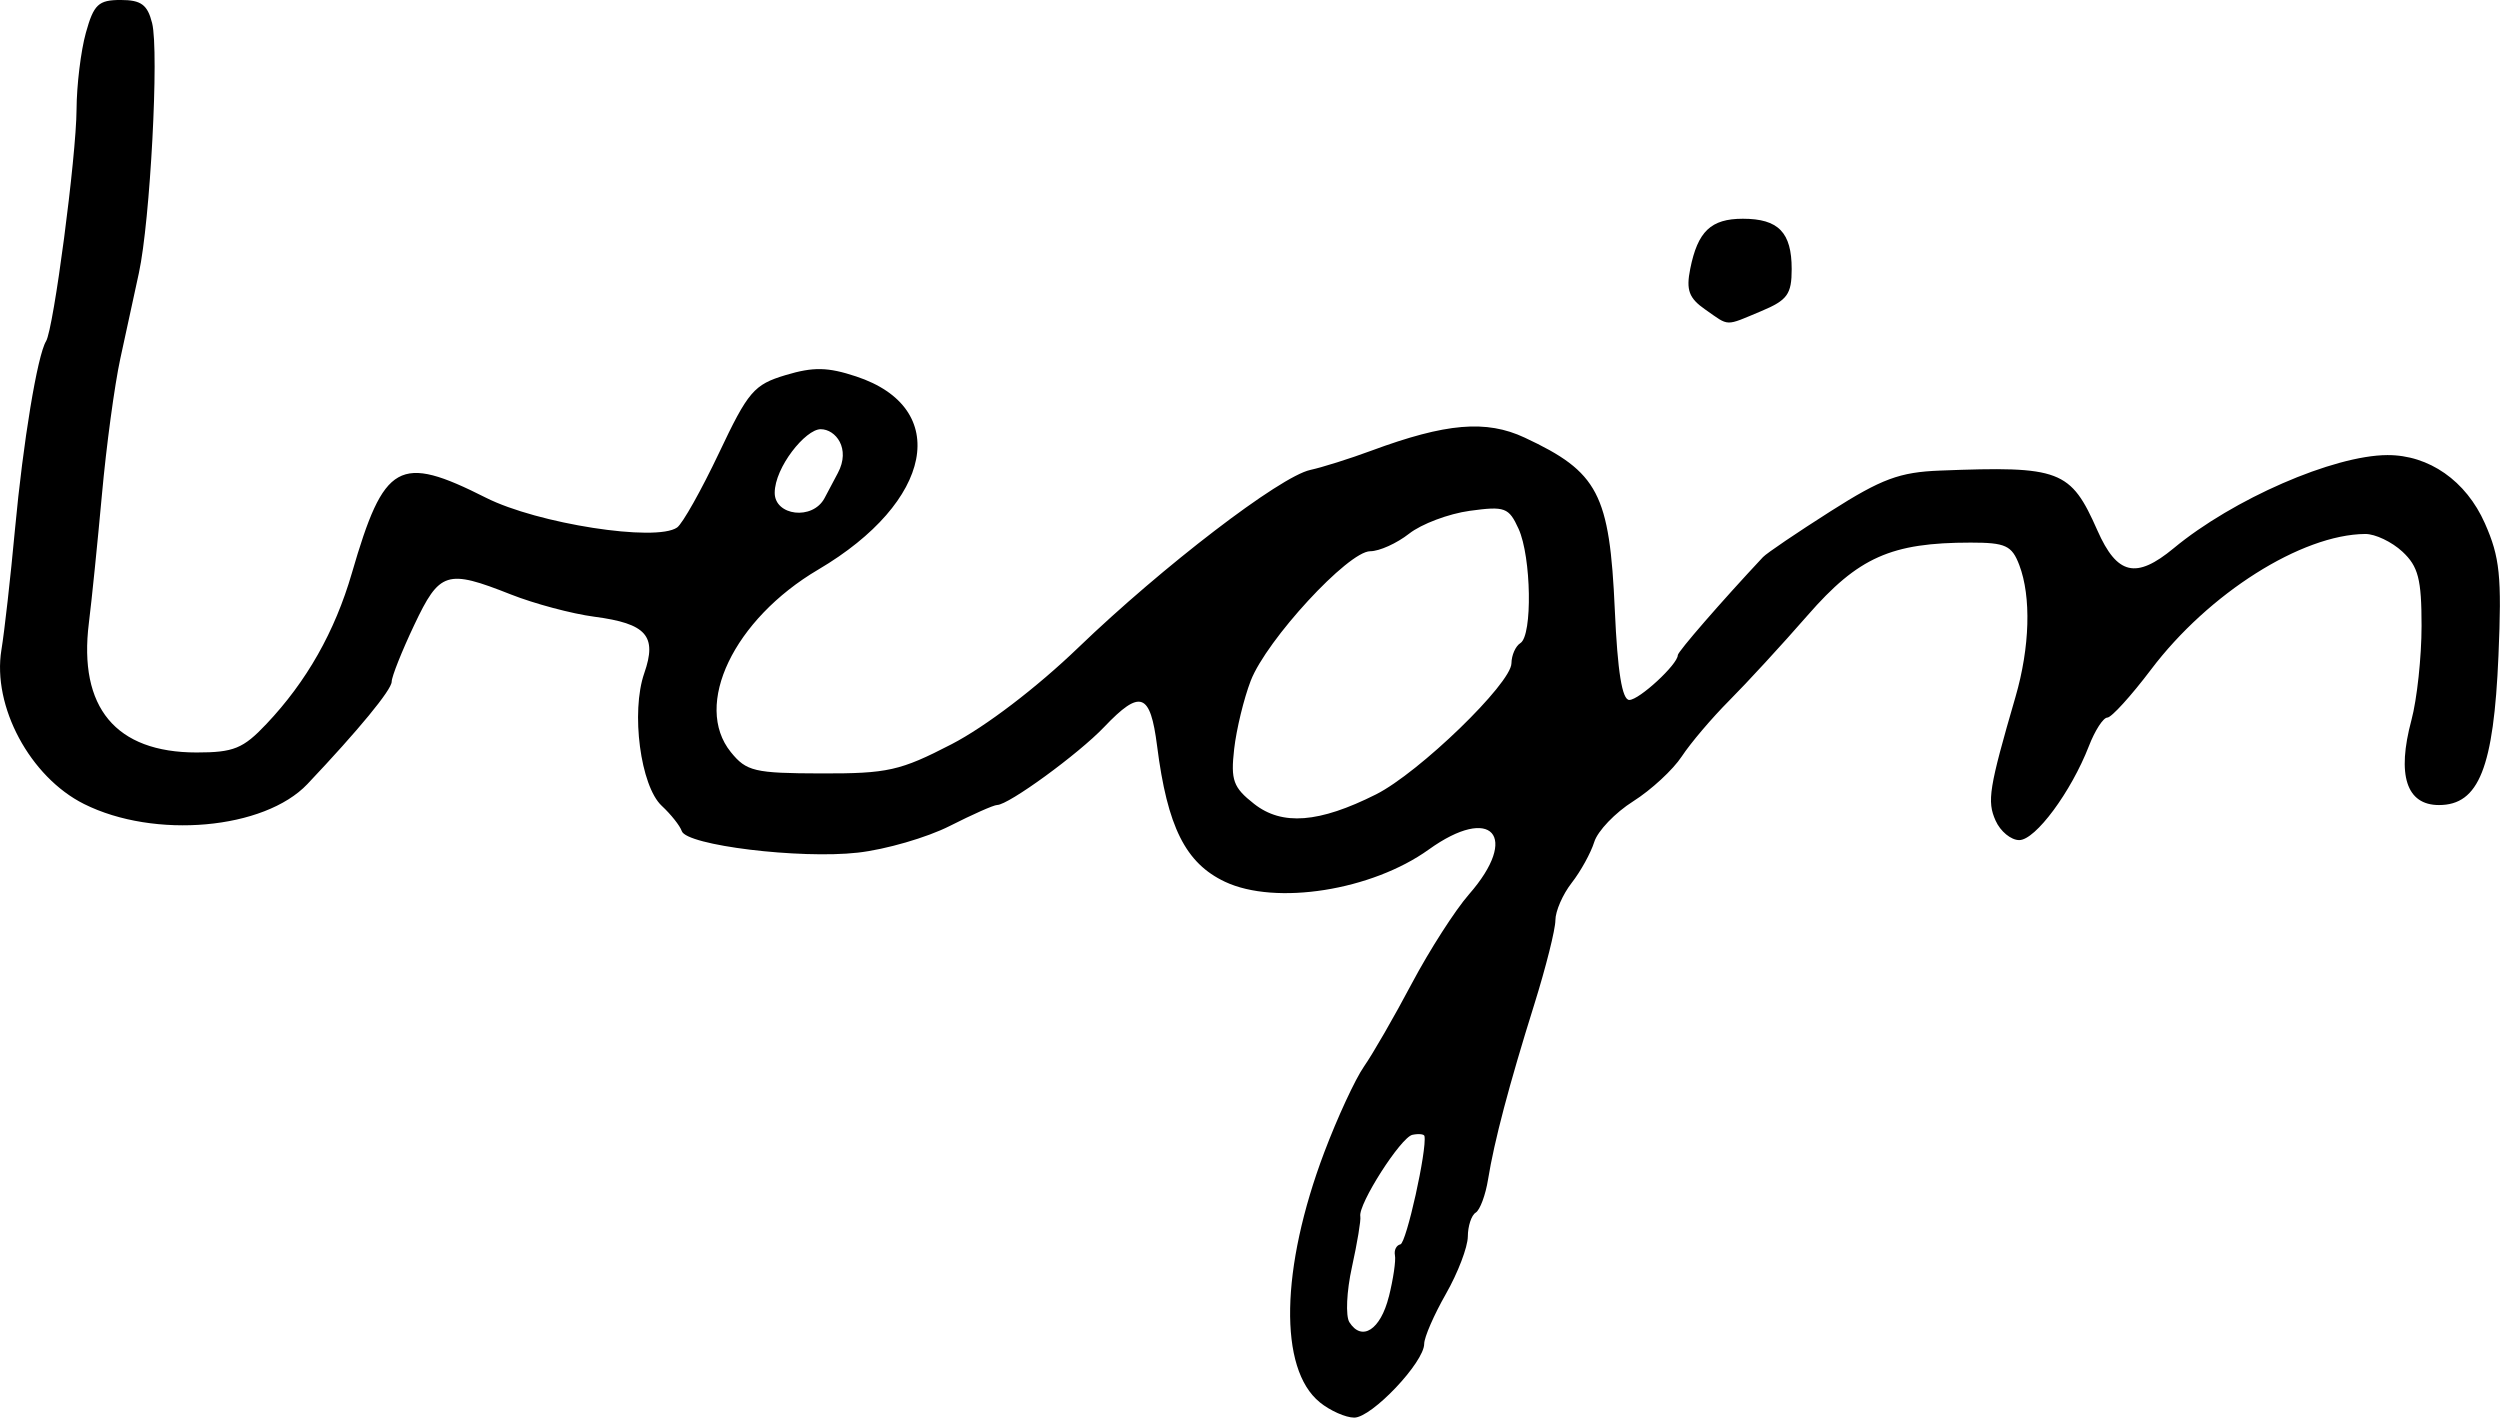
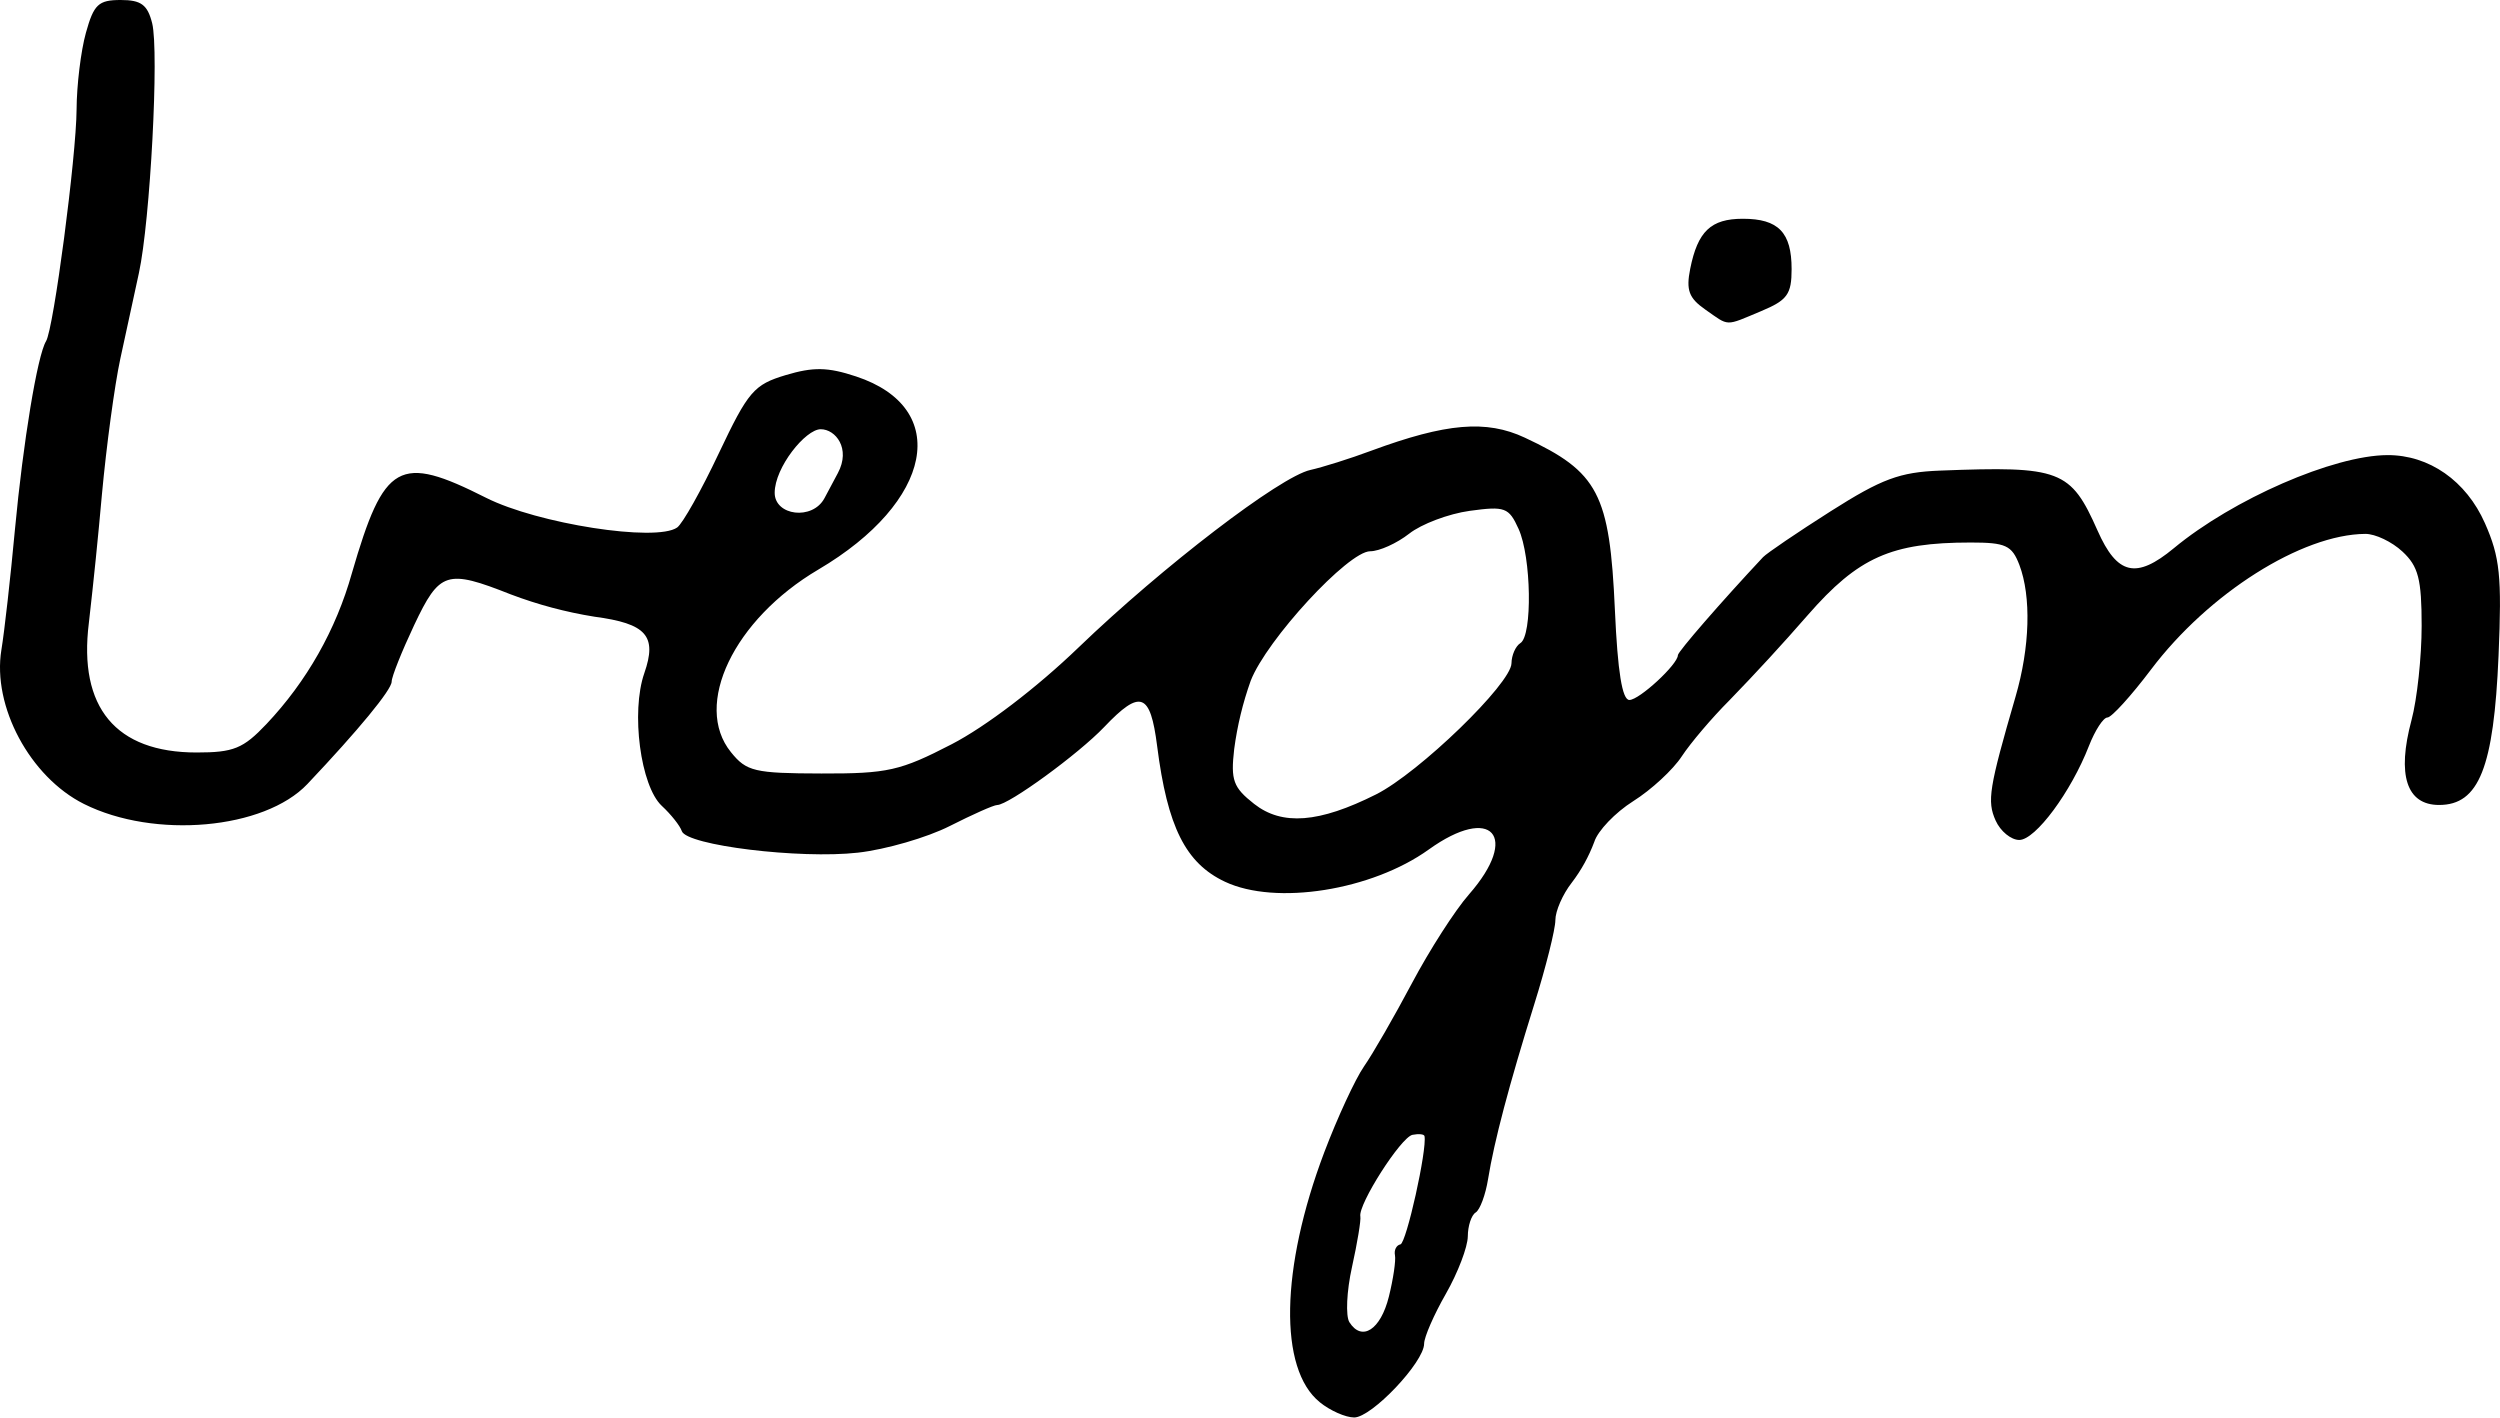
- <svg xmlns="http://www.w3.org/2000/svg" id="svg2094" viewBox="0 0 46.648 26.449" version="1.1" height="26.449" width="46.648">
-   <defs id="defs2098" />
-   <g transform="translate(-612.2846,-392.6554)" id="g2092">
-     <g style="stroke-width:0.163" id="g2081">
-       <path d="m 638.2,416.85 c 0.082,-0.328 0.133,-0.676 0.113,-0.772 -0.019,-0.097 0.027,-0.188 0.102,-0.204 0.111,-0.022 0.499,-1.771 0.449,-2.021 -0.007,-0.036 -0.108,-0.047 -0.224,-0.023 -0.216,0.043 -1.018,1.299 -0.973,1.523 0.014,0.068 -0.057,0.493 -0.156,0.944 -0.1,0.451 -0.121,0.914 -0.048,1.03 0.233,0.367 0.582,0.141 0.736,-0.477 z m -1.291,1.969 c -0.766,-0.621 -0.732,-2.497 0.085,-4.661 0.244,-0.647 0.578,-1.368 0.742,-1.603 0.164,-0.235 0.566,-0.933 0.893,-1.551 0.328,-0.618 0.807,-1.365 1.065,-1.66 0.955,-1.09 0.425,-1.681 -0.75,-0.837 -1.063,0.764 -2.855,1.047 -3.801,0.602 -0.737,-0.347 -1.076,-1.024 -1.268,-2.535 -0.127,-0.996 -0.312,-1.062 -0.987,-0.354 -0.481,0.505 -1.784,1.455 -1.998,1.456 -0.063,0 -0.461,0.177 -0.885,0.392 -0.424,0.215 -1.195,0.439 -1.714,0.497 -1.084,0.122 -3.196,-0.136 -3.285,-0.402 -0.033,-0.099 -0.201,-0.311 -0.374,-0.472 -0.396,-0.369 -0.578,-1.75 -0.326,-2.474 0.243,-0.697 0.041,-0.926 -0.931,-1.054 -0.419,-0.055 -1.121,-0.243 -1.559,-0.416 -1.196,-0.473 -1.328,-0.432 -1.803,0.572 -0.231,0.488 -0.42,0.963 -0.42,1.056 0,0.151 -0.618,0.902 -1.572,1.91 -0.803,0.848 -2.853,1.031 -4.169,0.372 -1.007,-0.504 -1.714,-1.823 -1.541,-2.875 0.056,-0.339 0.17,-1.351 0.253,-2.249 0.152,-1.635 0.419,-3.25 0.58,-3.511 0.141,-0.229 0.565,-3.447 0.569,-4.326 0.002,-0.449 0.08,-1.092 0.174,-1.429 0.147,-0.53 0.235,-0.612 0.649,-0.612 0.382,0 0.501,0.088 0.587,0.432 0.132,0.527 -0.036,3.696 -0.247,4.663 -0.084,0.386 -0.241,1.105 -0.347,1.599 -0.107,0.494 -0.261,1.633 -0.342,2.531 -0.082,0.898 -0.191,1.978 -0.244,2.399 -0.197,1.578 0.501,2.417 2.01,2.417 0.691,0 0.869,-0.072 1.302,-0.531 0.75,-0.792 1.278,-1.723 1.595,-2.815 0.602,-2.072 0.878,-2.227 2.503,-1.407 0.961,0.485 3.174,0.829 3.566,0.555 0.101,-0.071 0.452,-0.696 0.781,-1.389 0.545,-1.152 0.652,-1.277 1.245,-1.455 0.517,-0.155 0.784,-0.15 1.313,0.025 1.783,0.588 1.44,2.339 -0.705,3.604 -1.577,0.929 -2.342,2.529 -1.631,3.407 0.291,0.359 0.44,0.394 1.688,0.397 1.238,0.003 1.471,-0.049 2.43,-0.545 0.634,-0.328 1.587,-1.054 2.367,-1.805 1.57,-1.511 3.763,-3.191 4.327,-3.313 0.224,-0.049 0.737,-0.21 1.138,-0.359 1.395,-0.516 2.143,-0.58 2.862,-0.244 1.374,0.642 1.585,1.045 1.682,3.222 0.051,1.147 0.136,1.673 0.27,1.673 0.185,0 0.905,-0.665 0.905,-0.836 0,-0.064 0.81,-0.997 1.589,-1.829 0.069,-0.074 0.638,-0.459 1.264,-0.857 0.951,-0.605 1.286,-0.729 2.041,-0.758 2.245,-0.087 2.435,-0.015 2.936,1.118 0.367,0.83 0.721,0.912 1.423,0.331 1.107,-0.917 2.982,-1.734 3.987,-1.738 0.777,-0.003 1.468,0.48 1.819,1.272 0.281,0.634 0.317,0.99 0.254,2.469 -0.089,2.093 -0.366,2.789 -1.11,2.789 -0.608,0 -0.789,-0.558 -0.514,-1.585 0.104,-0.388 0.189,-1.179 0.189,-1.758 0,-0.873 -0.061,-1.109 -0.357,-1.385 -0.197,-0.183 -0.509,-0.332 -0.694,-0.33 -1.187,0.009 -2.924,1.108 -3.998,2.531 -0.372,0.492 -0.738,0.895 -0.814,0.895 -0.076,0 -0.231,0.239 -0.344,0.531 -0.333,0.857 -0.998,1.755 -1.3,1.755 -0.154,0 -0.352,-0.163 -0.441,-0.363 -0.163,-0.364 -0.124,-0.604 0.371,-2.309 0.269,-0.926 0.296,-1.869 0.071,-2.46 -0.139,-0.365 -0.255,-0.419 -0.907,-0.419 -1.483,0 -2.097,0.273 -3.042,1.356 -0.479,0.549 -1.137,1.264 -1.462,1.59 -0.325,0.326 -0.724,0.796 -0.887,1.044 -0.163,0.248 -0.571,0.625 -0.906,0.837 -0.336,0.212 -0.663,0.553 -0.727,0.759 -0.064,0.205 -0.254,0.549 -0.421,0.763 -0.167,0.214 -0.304,0.528 -0.304,0.698 0,0.17 -0.177,0.876 -0.394,1.57 -0.475,1.519 -0.746,2.548 -0.862,3.263 -0.047,0.293 -0.151,0.573 -0.231,0.622 -0.08,0.049 -0.146,0.251 -0.147,0.447 -0.002,0.197 -0.185,0.677 -0.408,1.068 -0.223,0.391 -0.406,0.811 -0.406,0.933 0,0.345 -0.978,1.377 -1.305,1.377 -0.16,0 -0.45,-0.129 -0.644,-0.286 z m 7.194,-20.388 c -0.305,-0.213 -0.36,-0.363 -0.28,-0.76 0.14,-0.699 0.386,-0.934 0.982,-0.934 0.664,0 0.911,0.255 0.911,0.939 0,0.47 -0.08,0.58 -0.566,0.784 -0.689,0.288 -0.59,0.29 -1.046,-0.029 z m -6.143,9.047 c 0.802,-0.403 2.523,-2.068 2.527,-2.446 0.002,-0.152 0.077,-0.321 0.167,-0.377 0.228,-0.141 0.204,-1.609 -0.034,-2.132 -0.182,-0.399 -0.254,-0.426 -0.911,-0.336 -0.393,0.054 -0.901,0.245 -1.131,0.426 -0.229,0.18 -0.556,0.328 -0.726,0.328 -0.41,0 -1.935,1.654 -2.23,2.417 -0.128,0.332 -0.267,0.905 -0.309,1.274 -0.066,0.583 -0.018,0.717 0.372,1.023 0.522,0.411 1.212,0.357 2.275,-0.177 z m -10.042,-5.996 c 0.245,-0.458 -0.042,-0.818 -0.32,-0.818 -0.283,0 -0.858,0.713 -0.858,1.188 0,0.426 0.704,0.518 0.929,0.1 z" id="begin" />
-     </g>
-   </g>
+ <svg xmlns="http://www.w3.org/2000/svg" height="26.449" width="46.648">
+   <path d="M25.915 24.195c.082-.328.133-.676.114-.773-.02-.096.026-.188.102-.203.11-.023.5-1.771.449-2.02-.007-.037-.108-.047-.224-.024-.216.043-1.018 1.3-.973 1.523.014.068-.056.493-.156.944-.1.45-.121.914-.048 1.03.233.367.583.14.736-.477zm-1.29 1.968c-.767-.62-.733-2.497.084-4.66.245-.647.579-1.369.742-1.604.164-.235.566-.933.893-1.55.328-.619.807-1.366 1.066-1.66.955-1.09.425-1.682-.75-.838-1.064.764-2.856 1.048-3.802.602-.736-.346-1.075-1.024-1.267-2.534-.127-.996-.312-1.063-.987-.354-.481.505-1.784 1.455-1.998 1.456-.063 0-.46.177-.884.392-.424.215-1.196.439-1.715.497-1.084.122-3.196-.136-3.285-.402-.032-.098-.2-.311-.374-.472-.396-.37-.578-1.75-.326-2.474.243-.697.041-.926-.931-1.055a7.96 7.96 0 01-1.56-.416c-1.196-.473-1.328-.431-1.803.573-.23.488-.42.963-.42 1.055 0 .151-.618.902-1.572 1.91-.803.848-2.853 1.031-4.17.372-1.006-.504-1.713-1.823-1.54-2.875.056-.338.17-1.35.253-2.248.153-1.635.42-3.25.58-3.511.142-.23.565-3.448.57-4.326.002-.45.08-1.092.174-1.429C1.75.082 1.837 0 2.252 0c.381 0 .5.088.587.432.132.526-.036 3.695-.247 4.662l-.347 1.6c-.107.494-.26 1.632-.343 2.53a97.357 97.357 0 01-.244 2.4c-.197 1.577.502 2.417 2.01 2.417.691 0 .87-.073 1.303-.53a6.753 6.753 0 001.595-2.816c.602-2.072.878-2.227 2.503-1.407.961.485 3.174.83 3.566.555.101-.07.453-.696.78-1.39.546-1.152.653-1.276 1.246-1.454.516-.154.783-.15 1.312.025 1.783.589 1.44 2.34-.704 3.604-1.577.93-2.342 2.528-1.63 3.407.29.36.439.395 1.688.398 1.237.003 1.47-.05 2.43-.546.635-.328 1.587-1.054 2.367-1.805 1.57-1.511 3.764-3.19 4.327-3.313.224-.05.737-.21 1.138-.36 1.396-.515 2.143-.579 2.862-.243 1.374.641 1.585 1.045 1.682 3.222.051 1.146.136 1.673.27 1.673.185 0 .905-.665.905-.836 0-.064.81-.997 1.589-1.829.069-.073.638-.46 1.263-.857.952-.604 1.286-.729 2.041-.758 2.245-.087 2.435-.015 2.937 1.118.367.83.721.912 1.423.331 1.107-.917 2.982-1.734 3.987-1.738.778-.003 1.469.48 1.819 1.271.28.634.317.99.254 2.469-.089 2.093-.365 2.788-1.11 2.788-.607 0-.789-.558-.514-1.584.104-.388.189-1.18.189-1.758 0-.873-.061-1.11-.358-1.386-.196-.183-.508-.332-.694-.33-1.186.009-2.923 1.108-3.997 2.53-.372.493-.738.896-.814.896-.076 0-.231.239-.345.53-.333.857-.998 1.755-1.3 1.755-.153 0-.352-.163-.441-.362-.163-.364-.124-.605.371-2.31.27-.926.296-1.868.072-2.46-.14-.365-.255-.418-.908-.418-1.483 0-2.096.273-3.042 1.356a41.074 41.074 0 01-1.462 1.59c-.325.325-.724.795-.887 1.043-.162.249-.57.626-.906.837-.336.212-.663.554-.727.76a2.958 2.958 0 01-.421.762c-.168.214-.305.528-.305.698 0 .17-.177.877-.394 1.57-.474 1.52-.746 2.548-.862 3.263-.047.292-.151.572-.231.622-.08.049-.146.25-.147.447-.002.197-.185.677-.408 1.068-.224.391-.407.811-.407.933 0 .345-.978 1.377-1.305 1.377-.16 0-.45-.128-.644-.286zm7.193-20.388c-.305-.213-.36-.362-.28-.76.14-.699.386-.933.982-.933.664 0 .91.254.91.939 0 .47-.08.58-.565.783-.689.288-.59.29-1.047-.029zm-6.142 9.048c.802-.403 2.522-2.068 2.527-2.446.002-.152.077-.321.166-.377.228-.14.205-1.609-.034-2.132-.181-.4-.254-.426-.911-.336-.393.054-.902.246-1.13.426-.23.18-.557.328-.727.328-.41 0-1.935 1.654-2.23 2.417a6.214 6.214 0 00-.308 1.274c-.067.583-.018.716.372 1.023.522.41 1.211.357 2.275-.177zM15.634 8.827c.245-.458-.043-.818-.32-.818-.283 0-.859.713-.859 1.187 0 .427.705.519.929.1z" stroke-width=".163" />
</svg>
